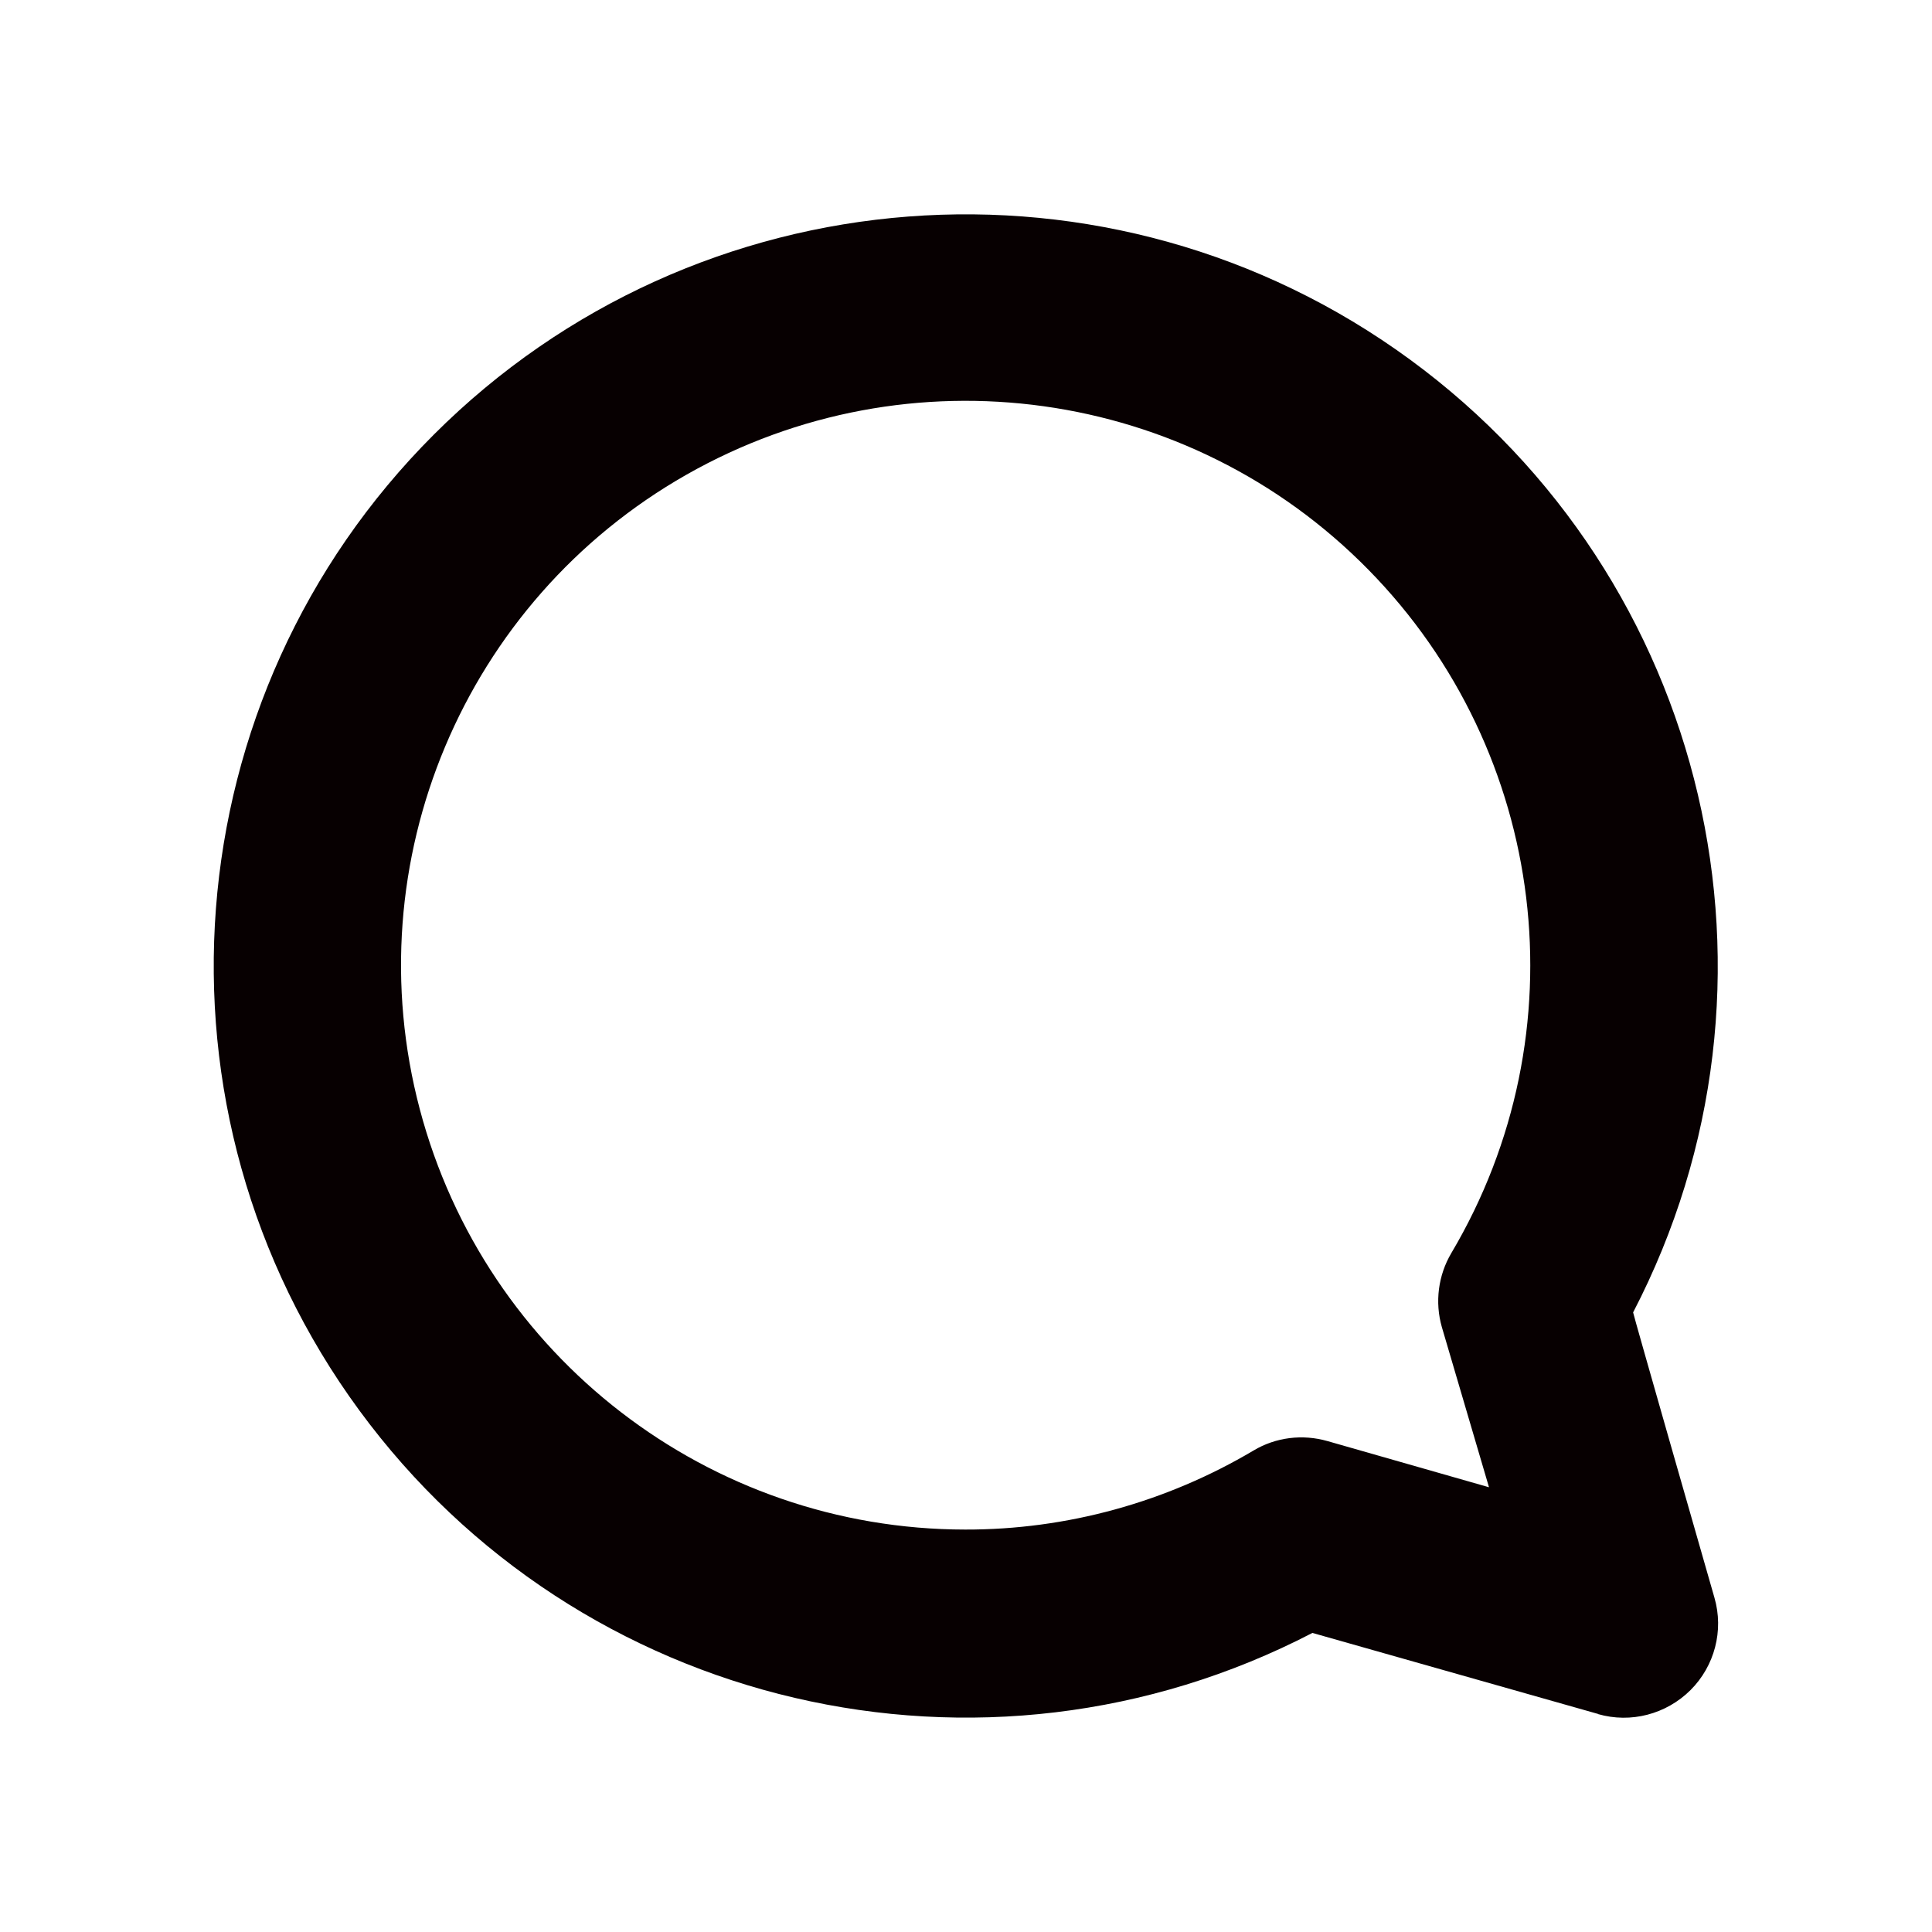
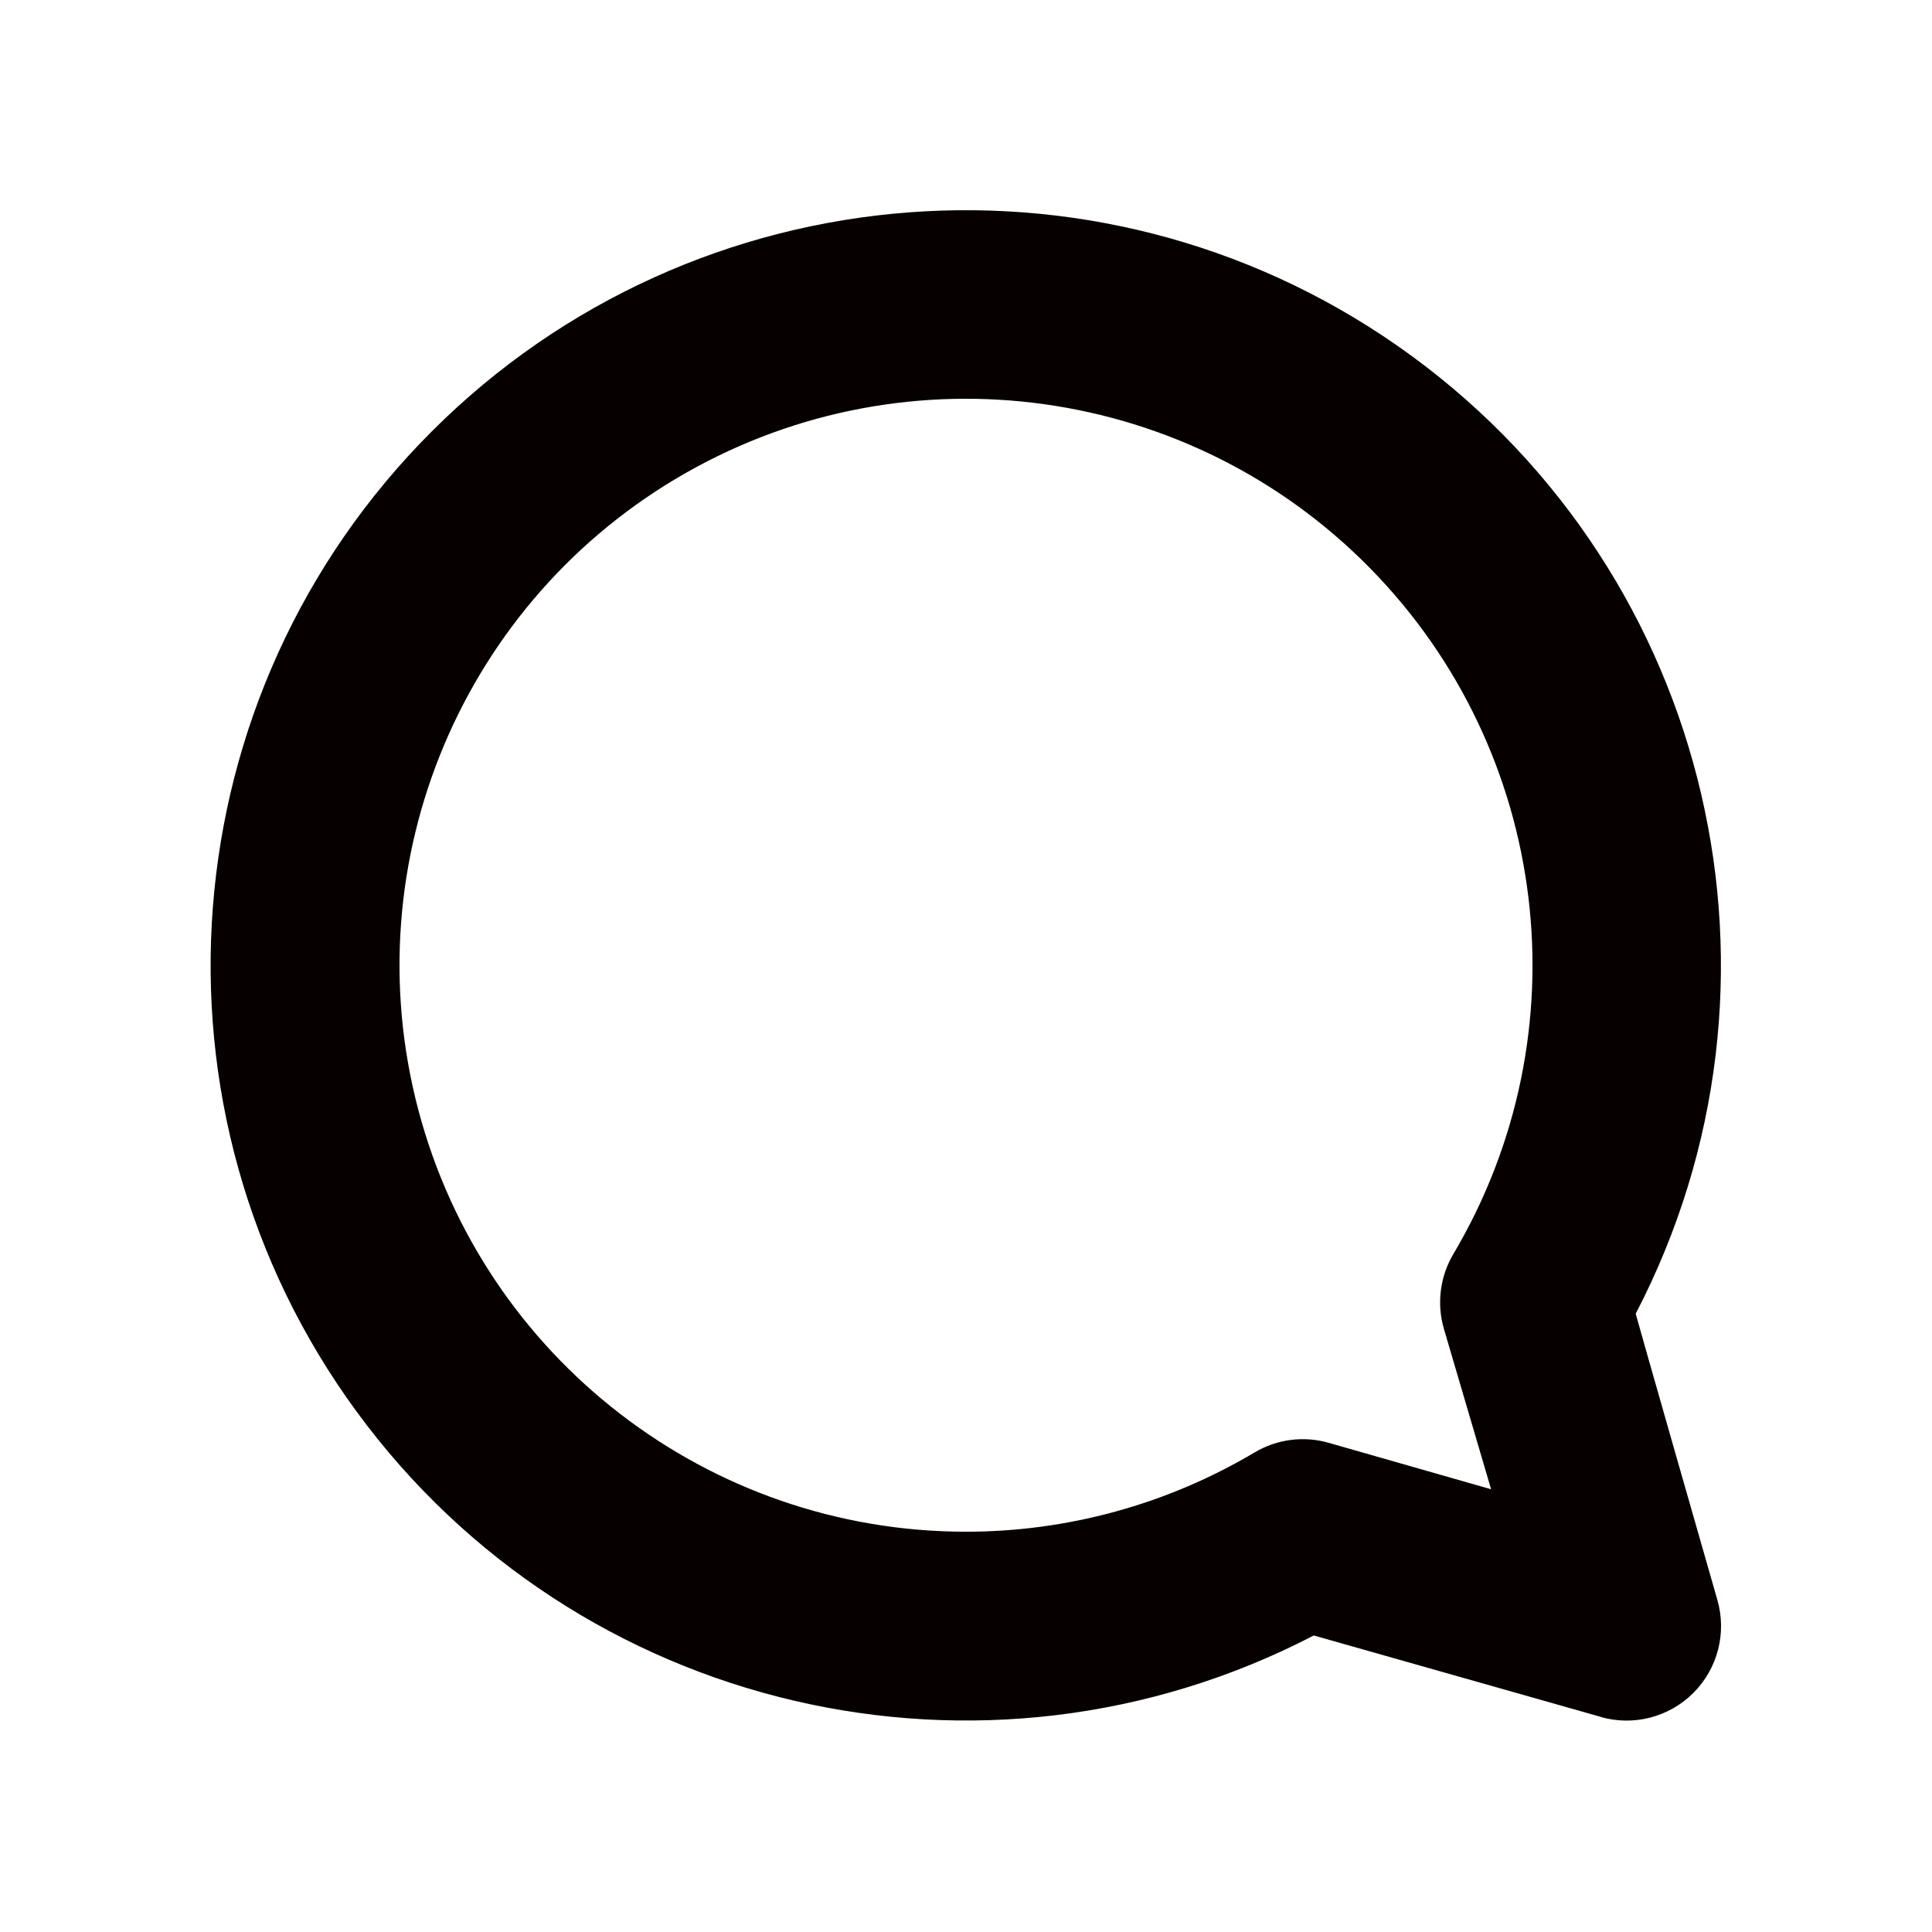
- <svg xmlns="http://www.w3.org/2000/svg" version="1.1" id="レイヤー_2" x="0px" y="0px" viewBox="0 0 1000 1000" style="enable-background:new 0 0 1000 1000;" xml:space="preserve">
-   <style type="text/css">
- 	.st0{fill:#040000;}
- 	.st1{fill:#070001;}
- </style>
-   <g id="Components_2_">
-     <g id="SliceIcon_19_" transform="translate(-46, -123)">
-       <g id="Icons_20_" transform="translate(46, 54)">
-         <g id="Icons_x2F_Bubble-Icon" transform="translate(0, 69)">
-           <path id="Bubble-Icon" class="st1" d="M499.6,791.7c-132.6-0.1-248.4-89.4-282.3-217.5s22.8-263,138-328.5s260.1-45.4,353,49.2      s110.5,239.7,42.9,353.7c-6.8,11.5-8.6,25.4-4.9,38.3l24.4,82.9l-83.6-23.9c-12.9-3.7-26.8-2-38.3,4.9      C603.6,777.6,552.1,791.8,499.6,791.7L499.6,791.7L499.6,791.7z M827.1,887.2c17,4.9,35.3,0.1,47.9-12.4      c12.5-12.5,17.3-30.8,12.4-47.8c-4.9-17-42.2-147.2-42.1-147.7c88.5-170.4,39.4-379.8-115.5-493.2s-369.4-96.9-505.2,38.8      s-152.2,350.2-38.7,505s323,203.8,493.4,115.3c0.4,0.1,148.1,42,148.1,42L827.1,887.2L827.1,887.2z" />
+ <svg xmlns="http://www.w3.org/2000/svg" id="レイヤー_2" data-name="レイヤー 2" viewBox="0 0 591.02 591.02">
+   <defs>
+     <style>.cls-1{fill:#070001;}</style>
+   </defs>
+   <g id="Components">
+     <g id="SliceIcon">
+       <g id="Icons">
+         <g id="Icons_Bubble-Icon" data-name="Icons/Bubble-Icon">
+           <path id="Bubble-Icon" class="cls-1" d="M295.3,468.57a173.29,173.29,0,1,1,149.27-84.9,29,29,0,0,0-2.9,22.72l14.47,49.19-49.6-14.18a28.75,28.75,0,0,0-22.72,2.9,172.92,172.92,0,0,1-88.52,24.27Zm194.31,56.66a28.91,28.91,0,0,0,35.77-35.72c-2.9-10.08-25-87.33-25-87.63a231,231,0,1,0-98.48,98.43l87.86,24.92Z" />
        </g>
      </g>
    </g>
  </g>
</svg>
